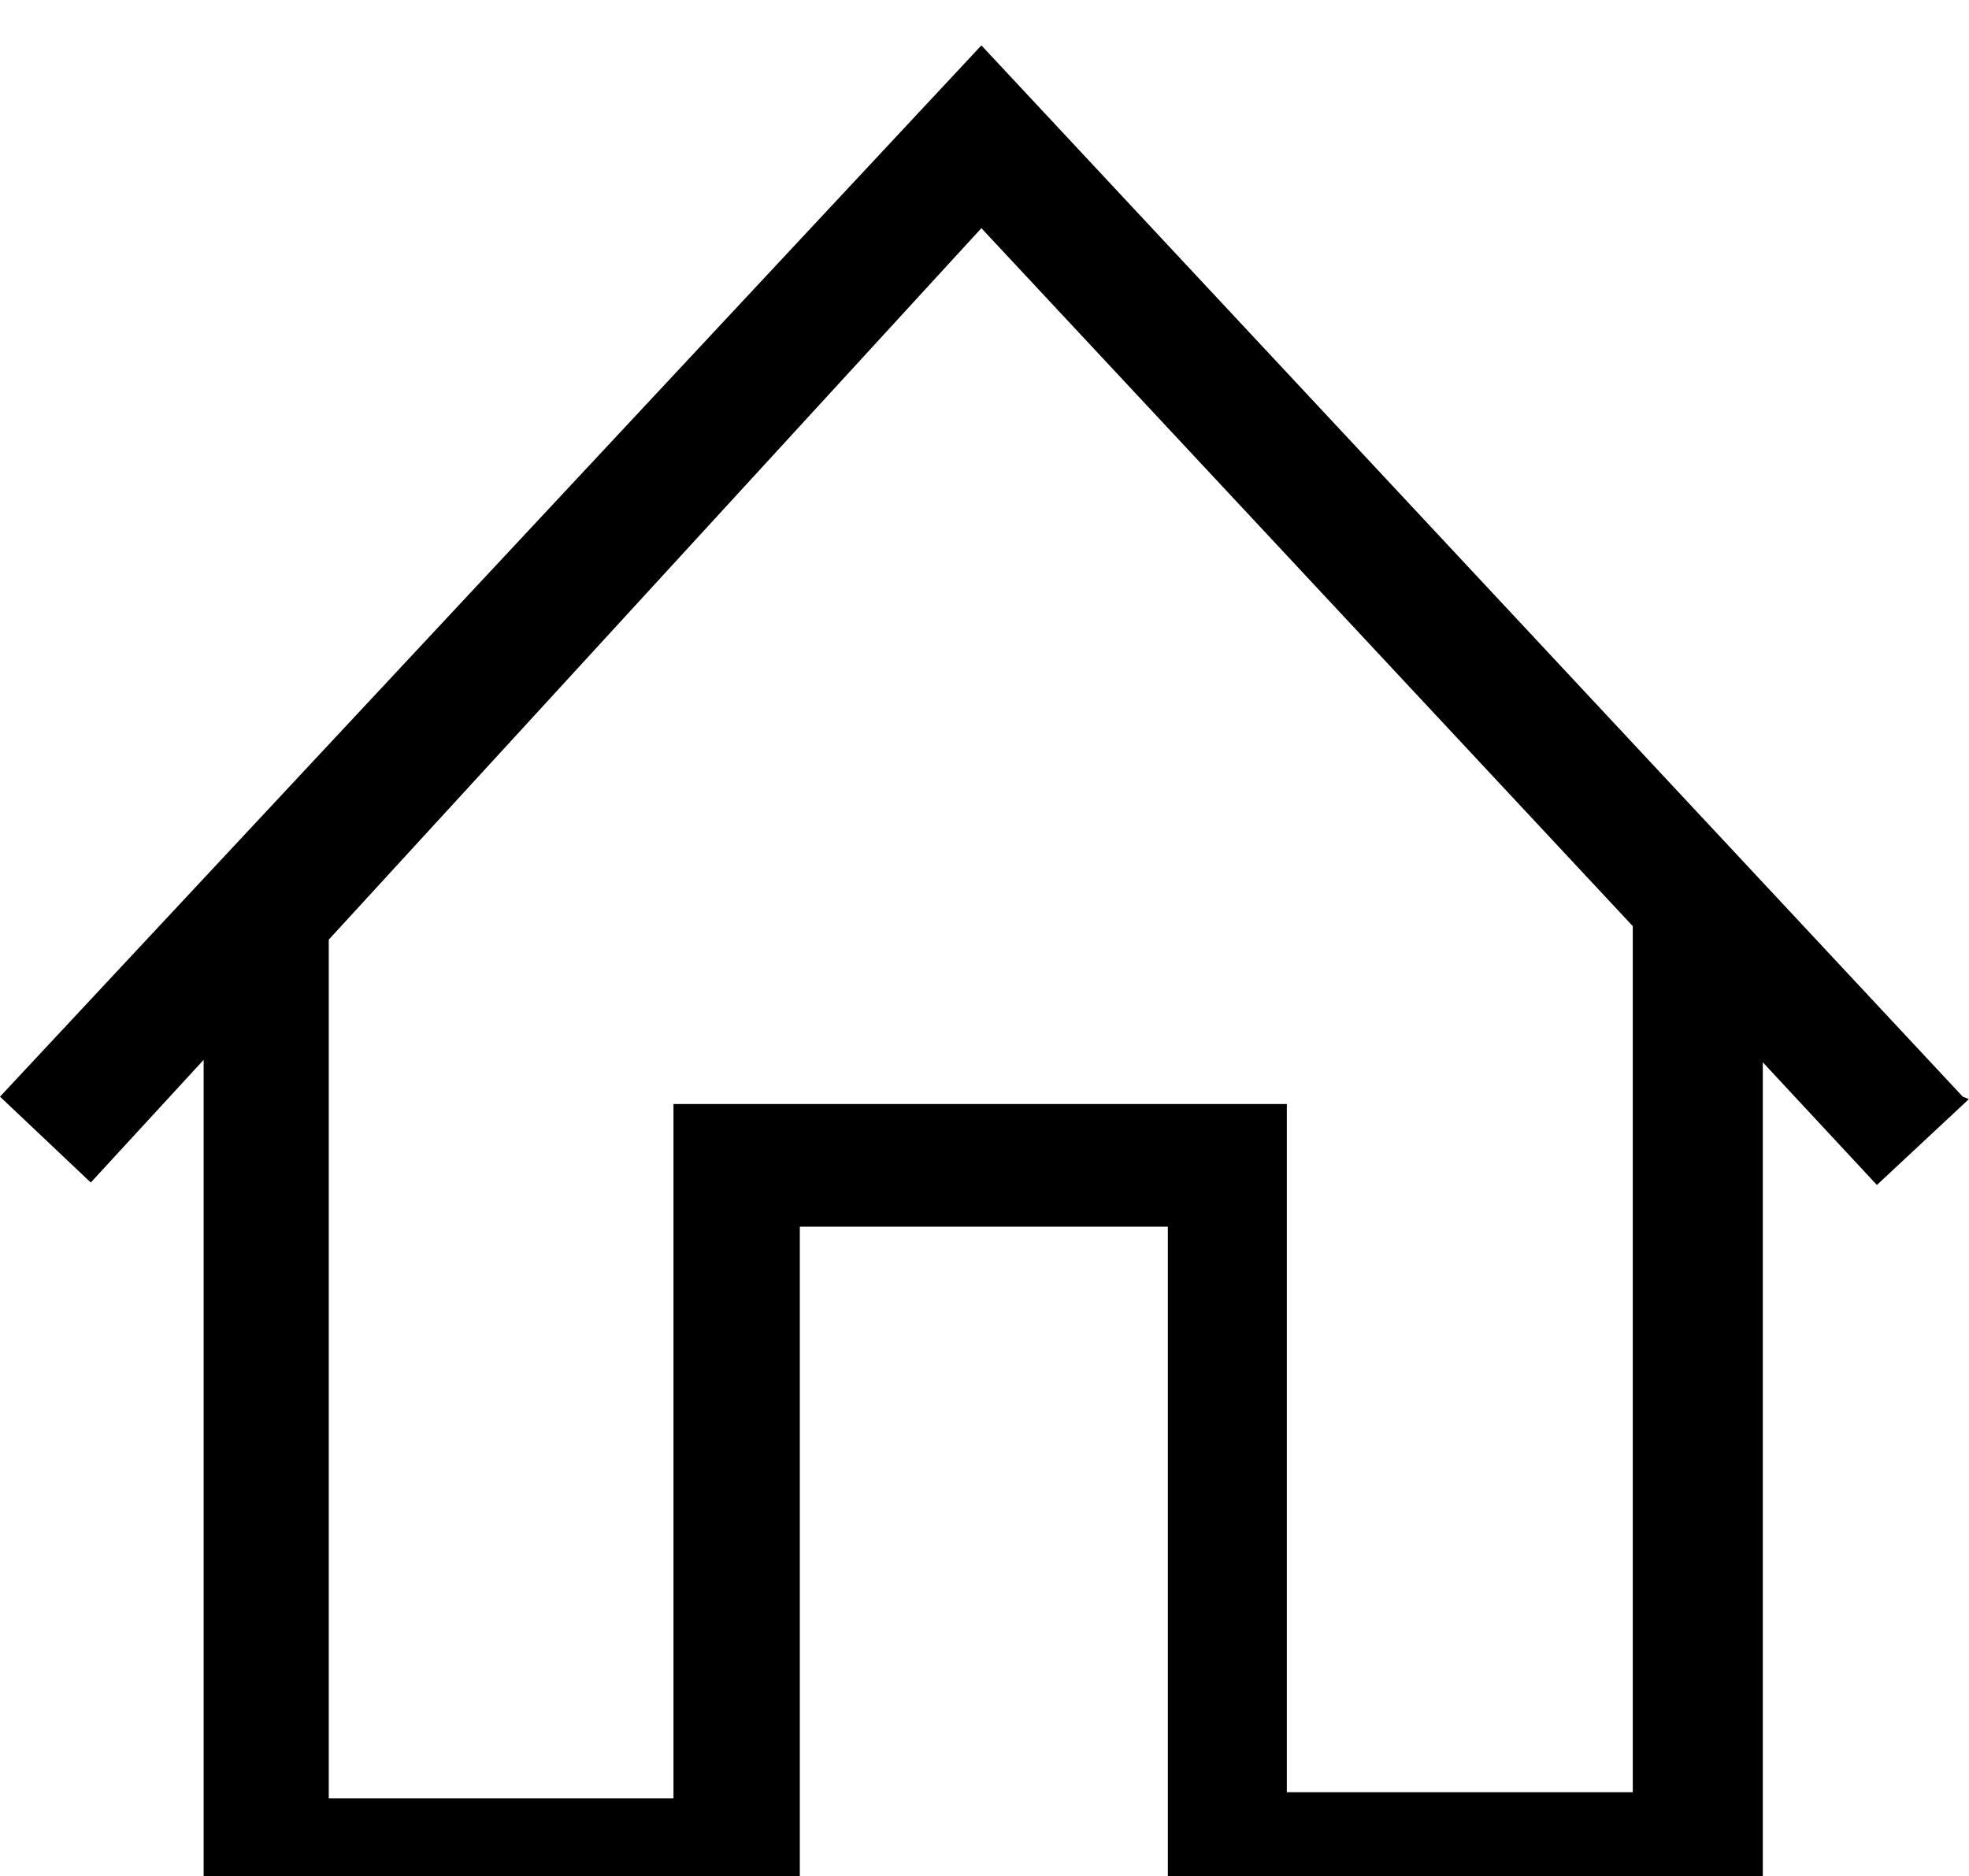
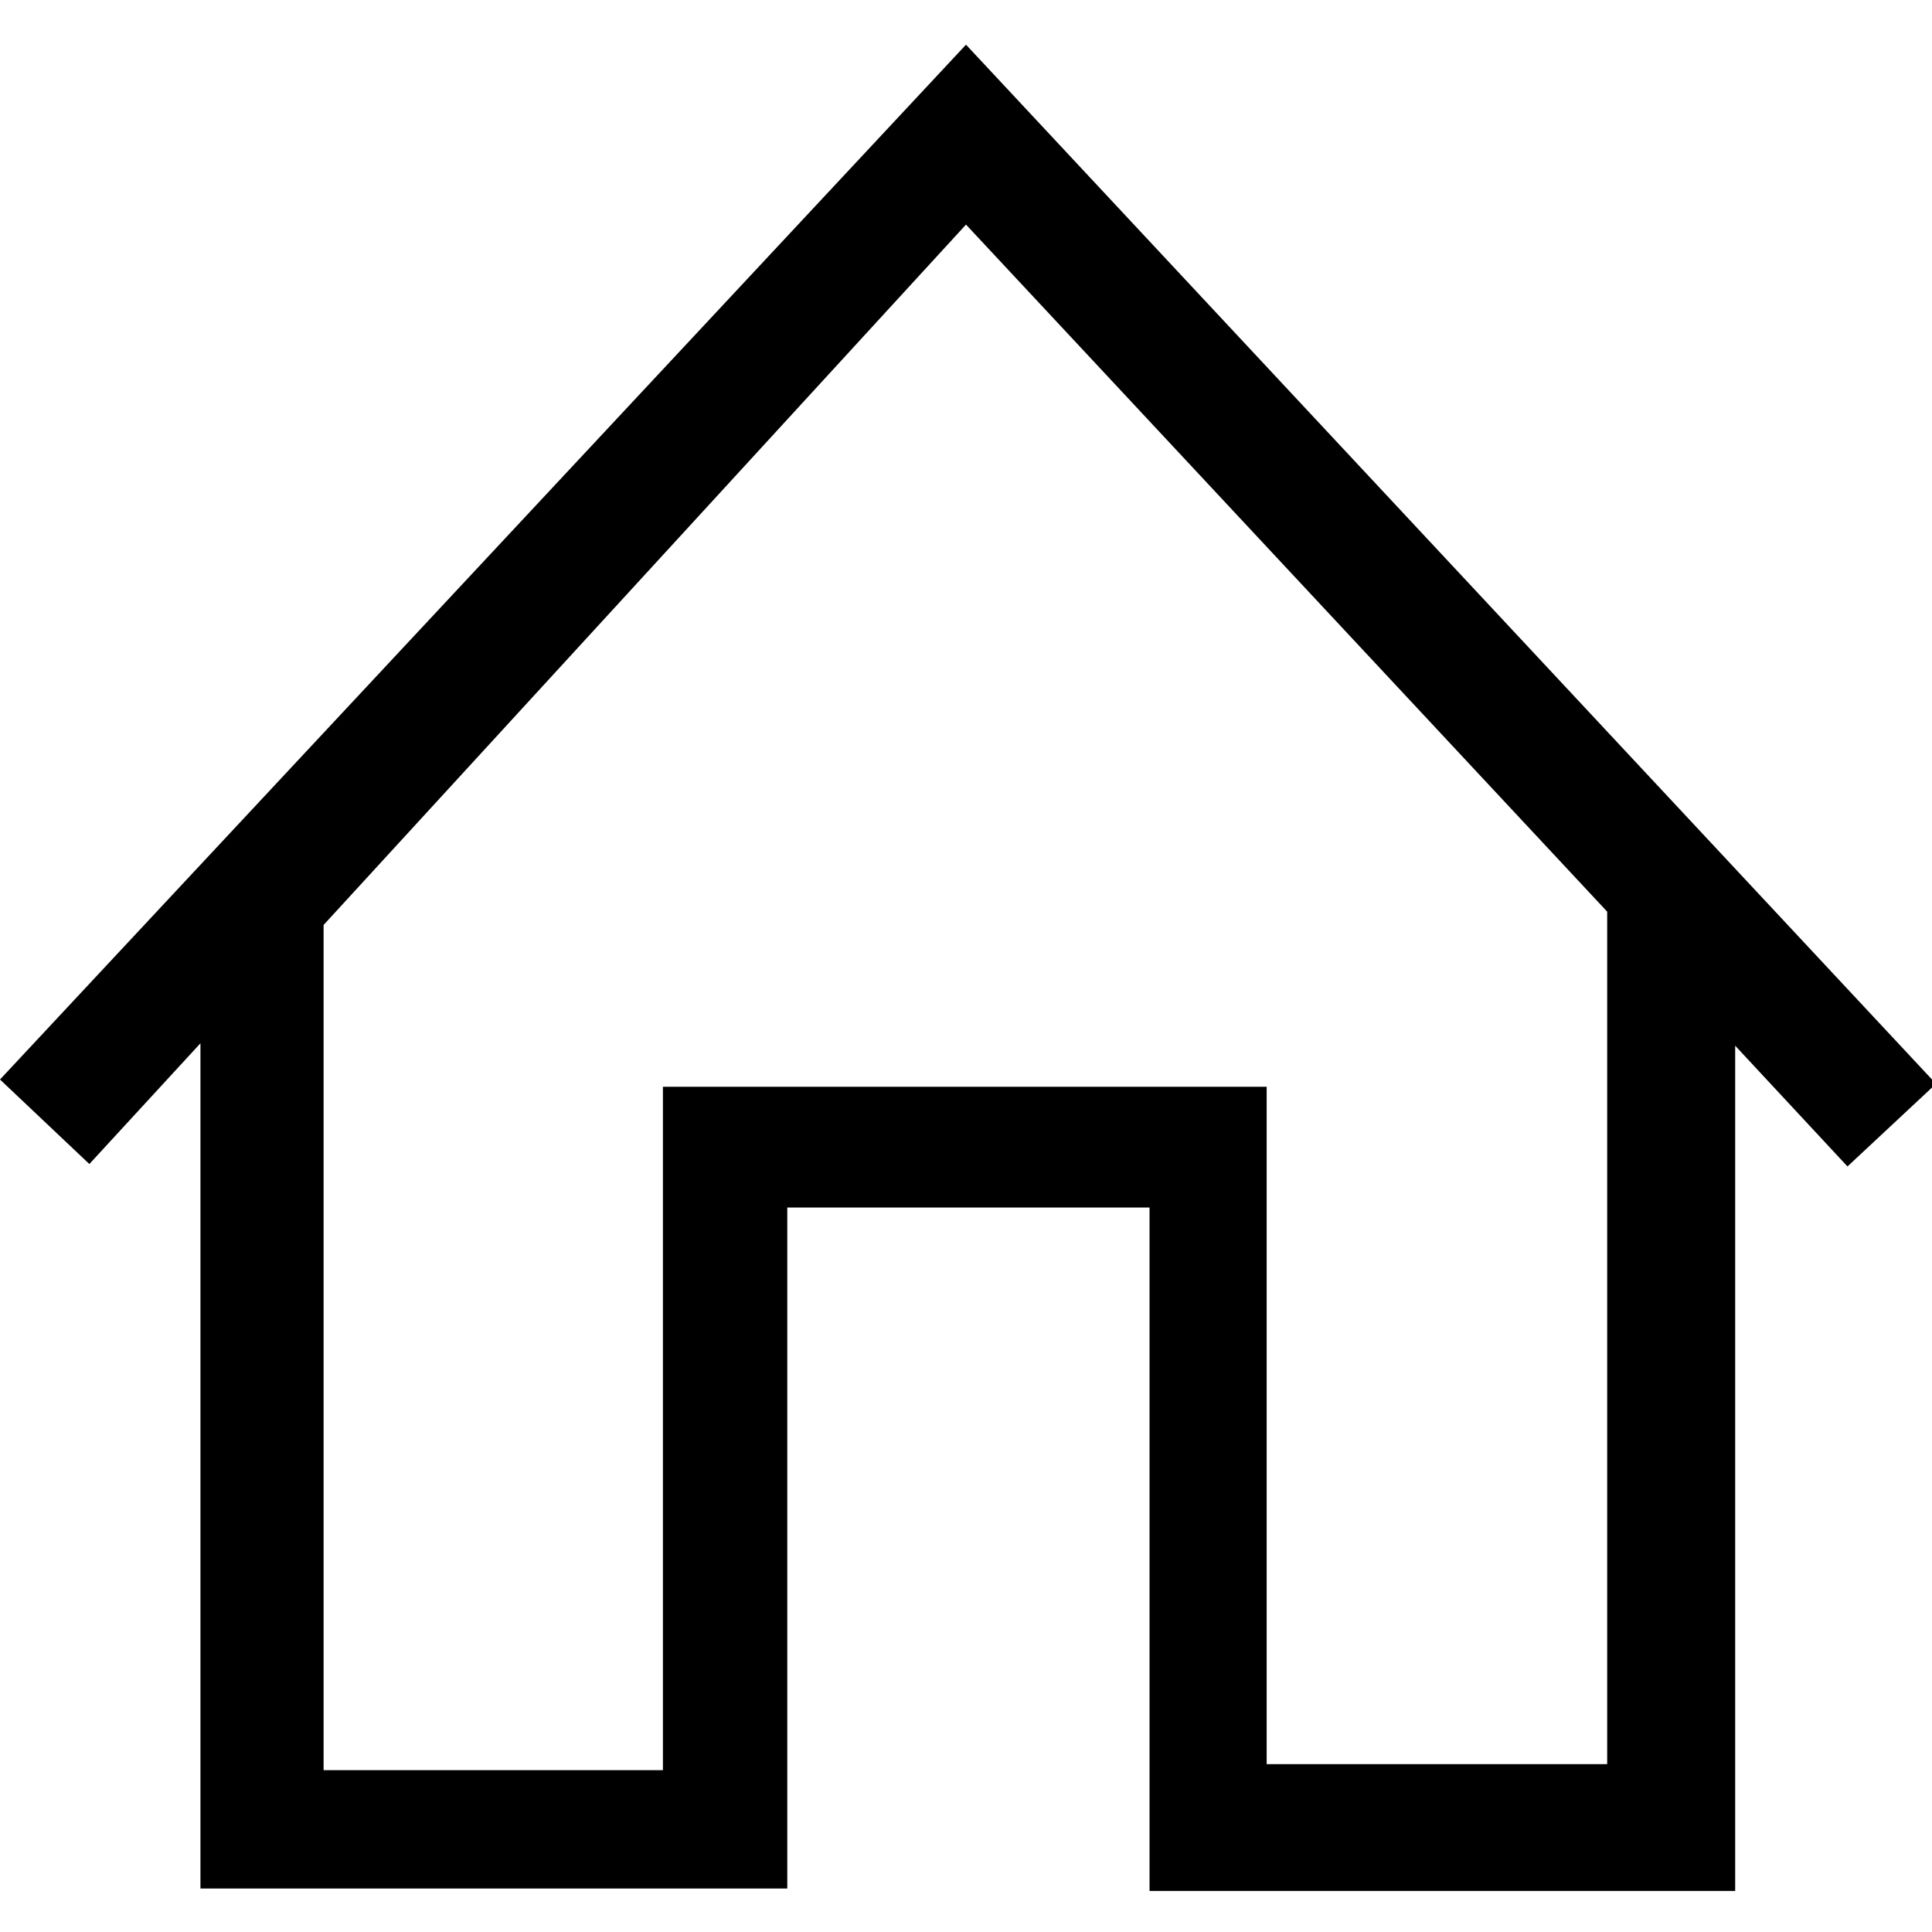
- <svg xmlns="http://www.w3.org/2000/svg" id="dds__icon--home" viewbox="0 0 32 32">
+ <svg xmlns="http://www.w3.org/2000/svg" id="dds__icon--home" viewbox="0 0 32 32" width="32px" height="32px">
  <path d="M32 17.88l-16-17.14-16 17.14 1.48 1.4 1.84-2v14h9.72v-11.28h6v11.32h9.7v-14l1.86 2 1.5-1.4zM26.62 29.22h-5.64v-11.22h-10v11.32h-5.62v-14l10.64-11.6 10.62 11.38v14.12z" />
</svg>
